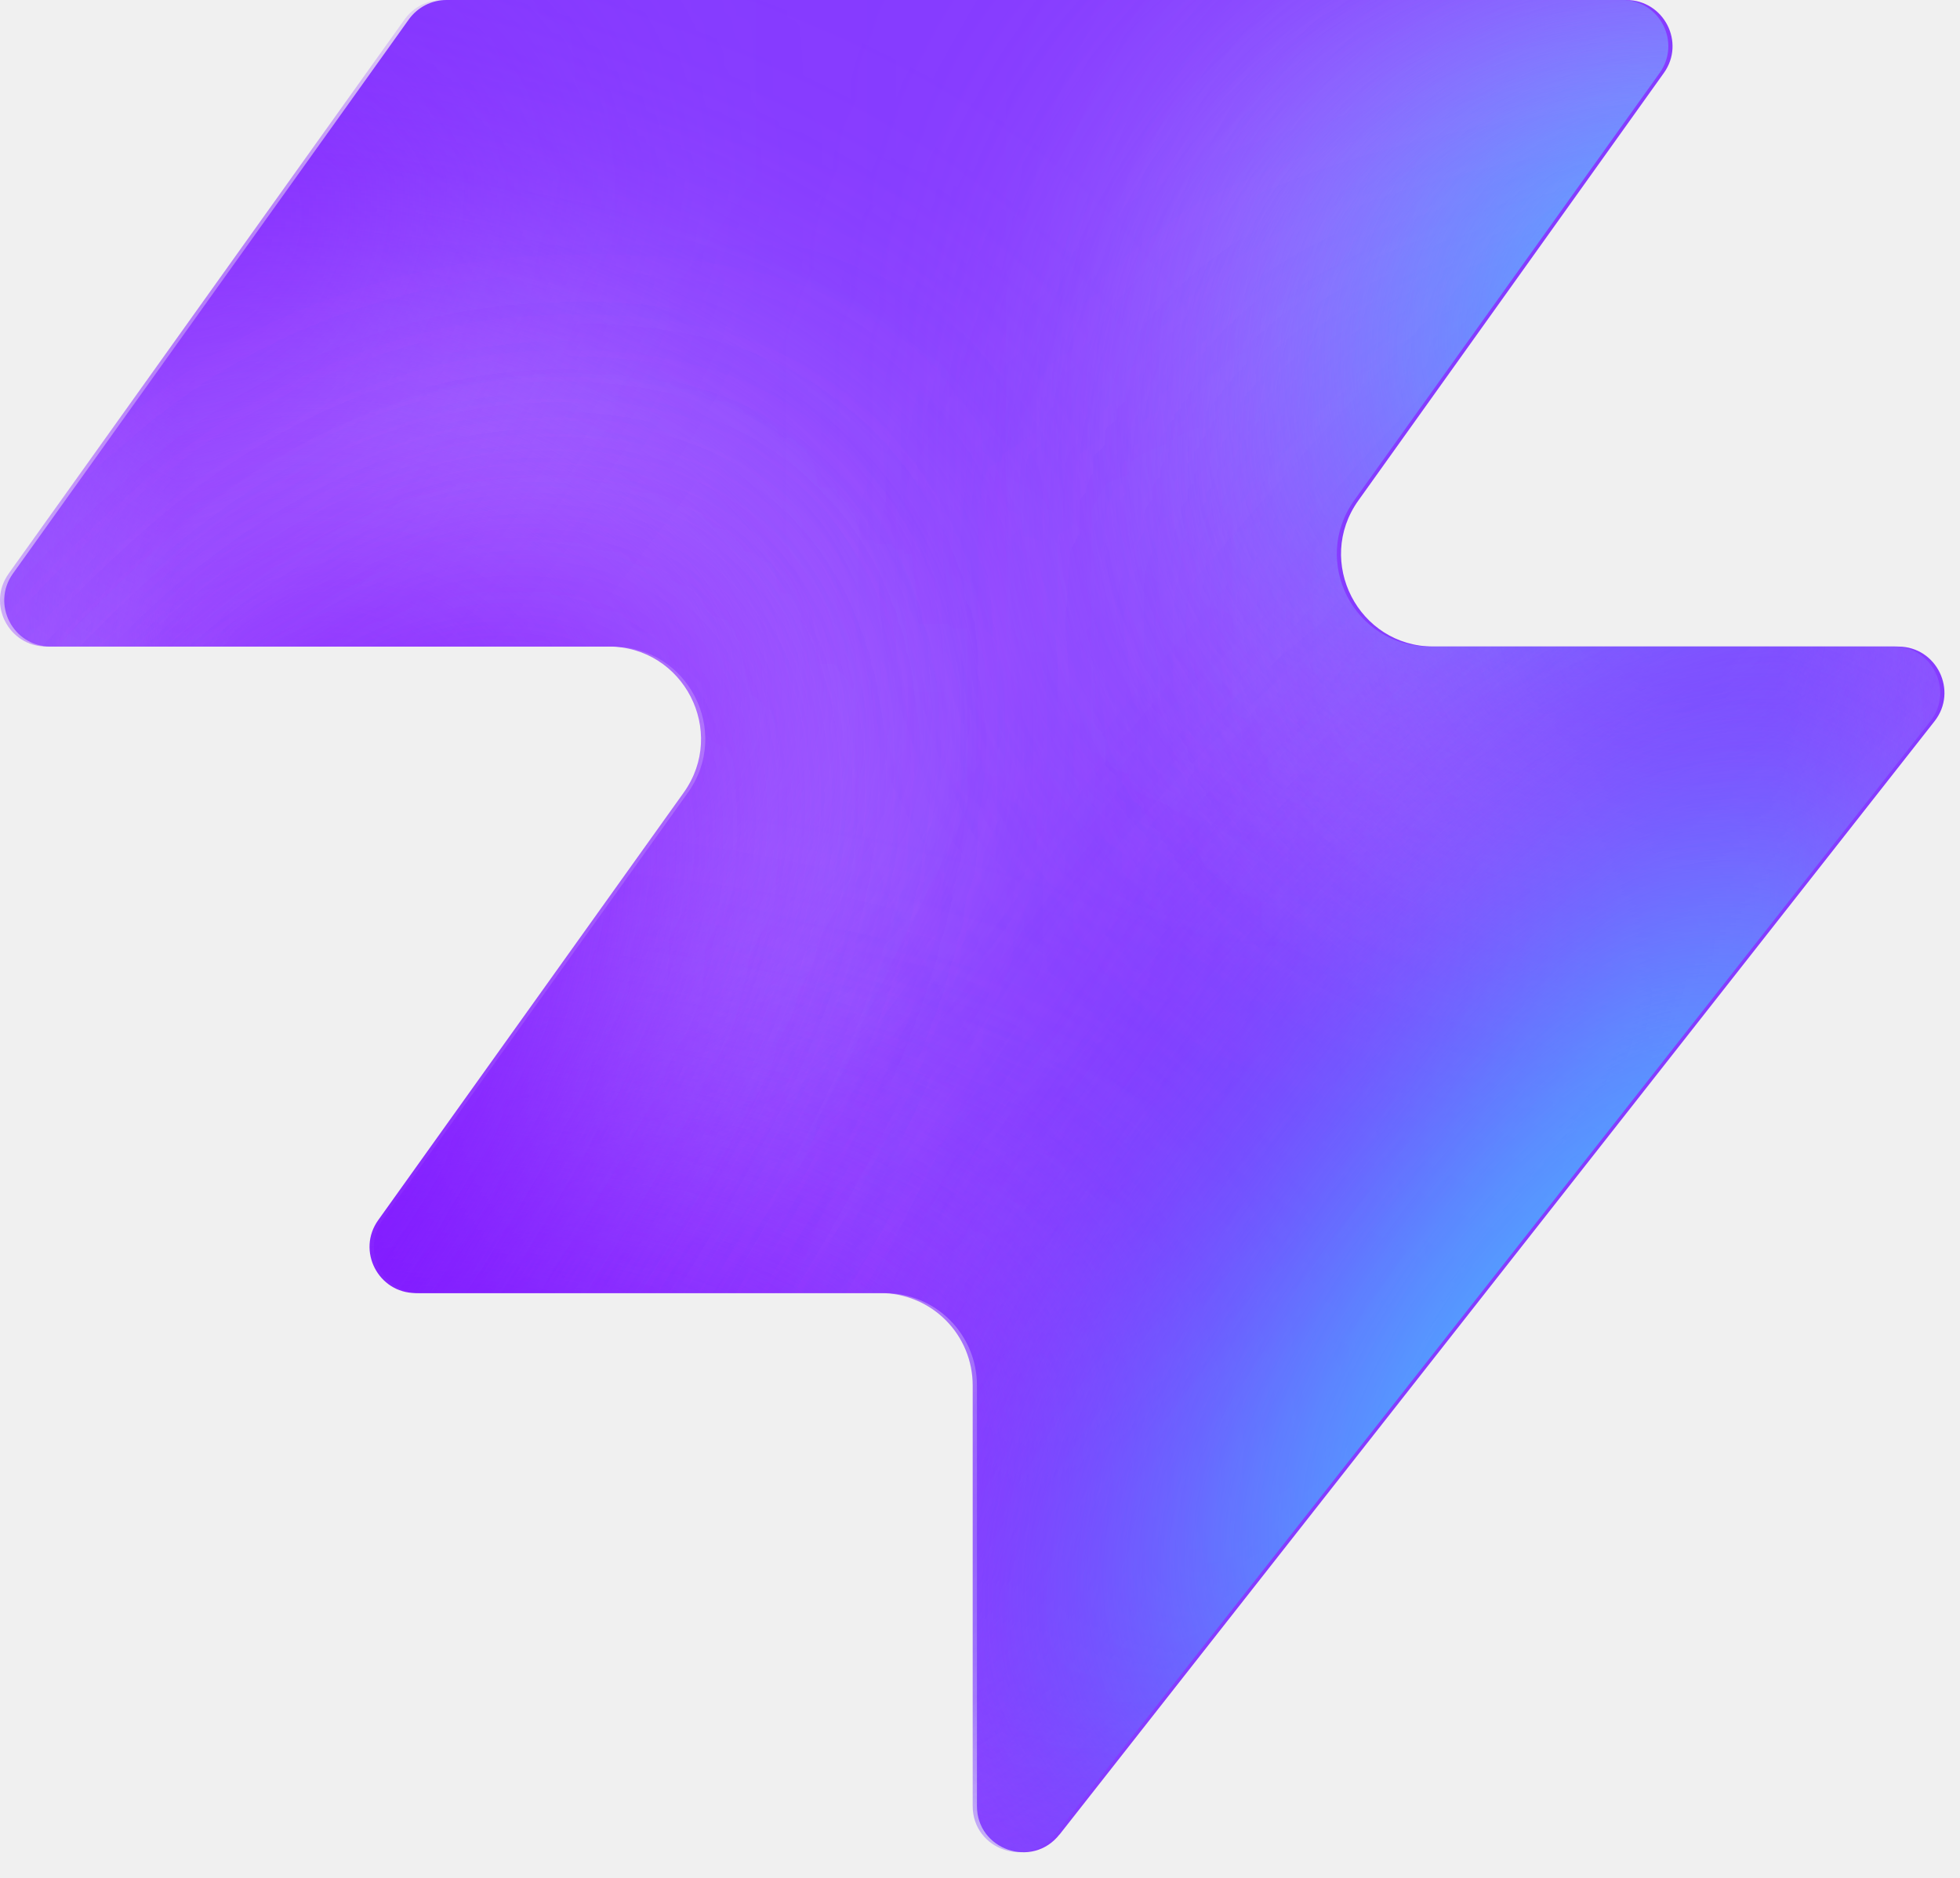
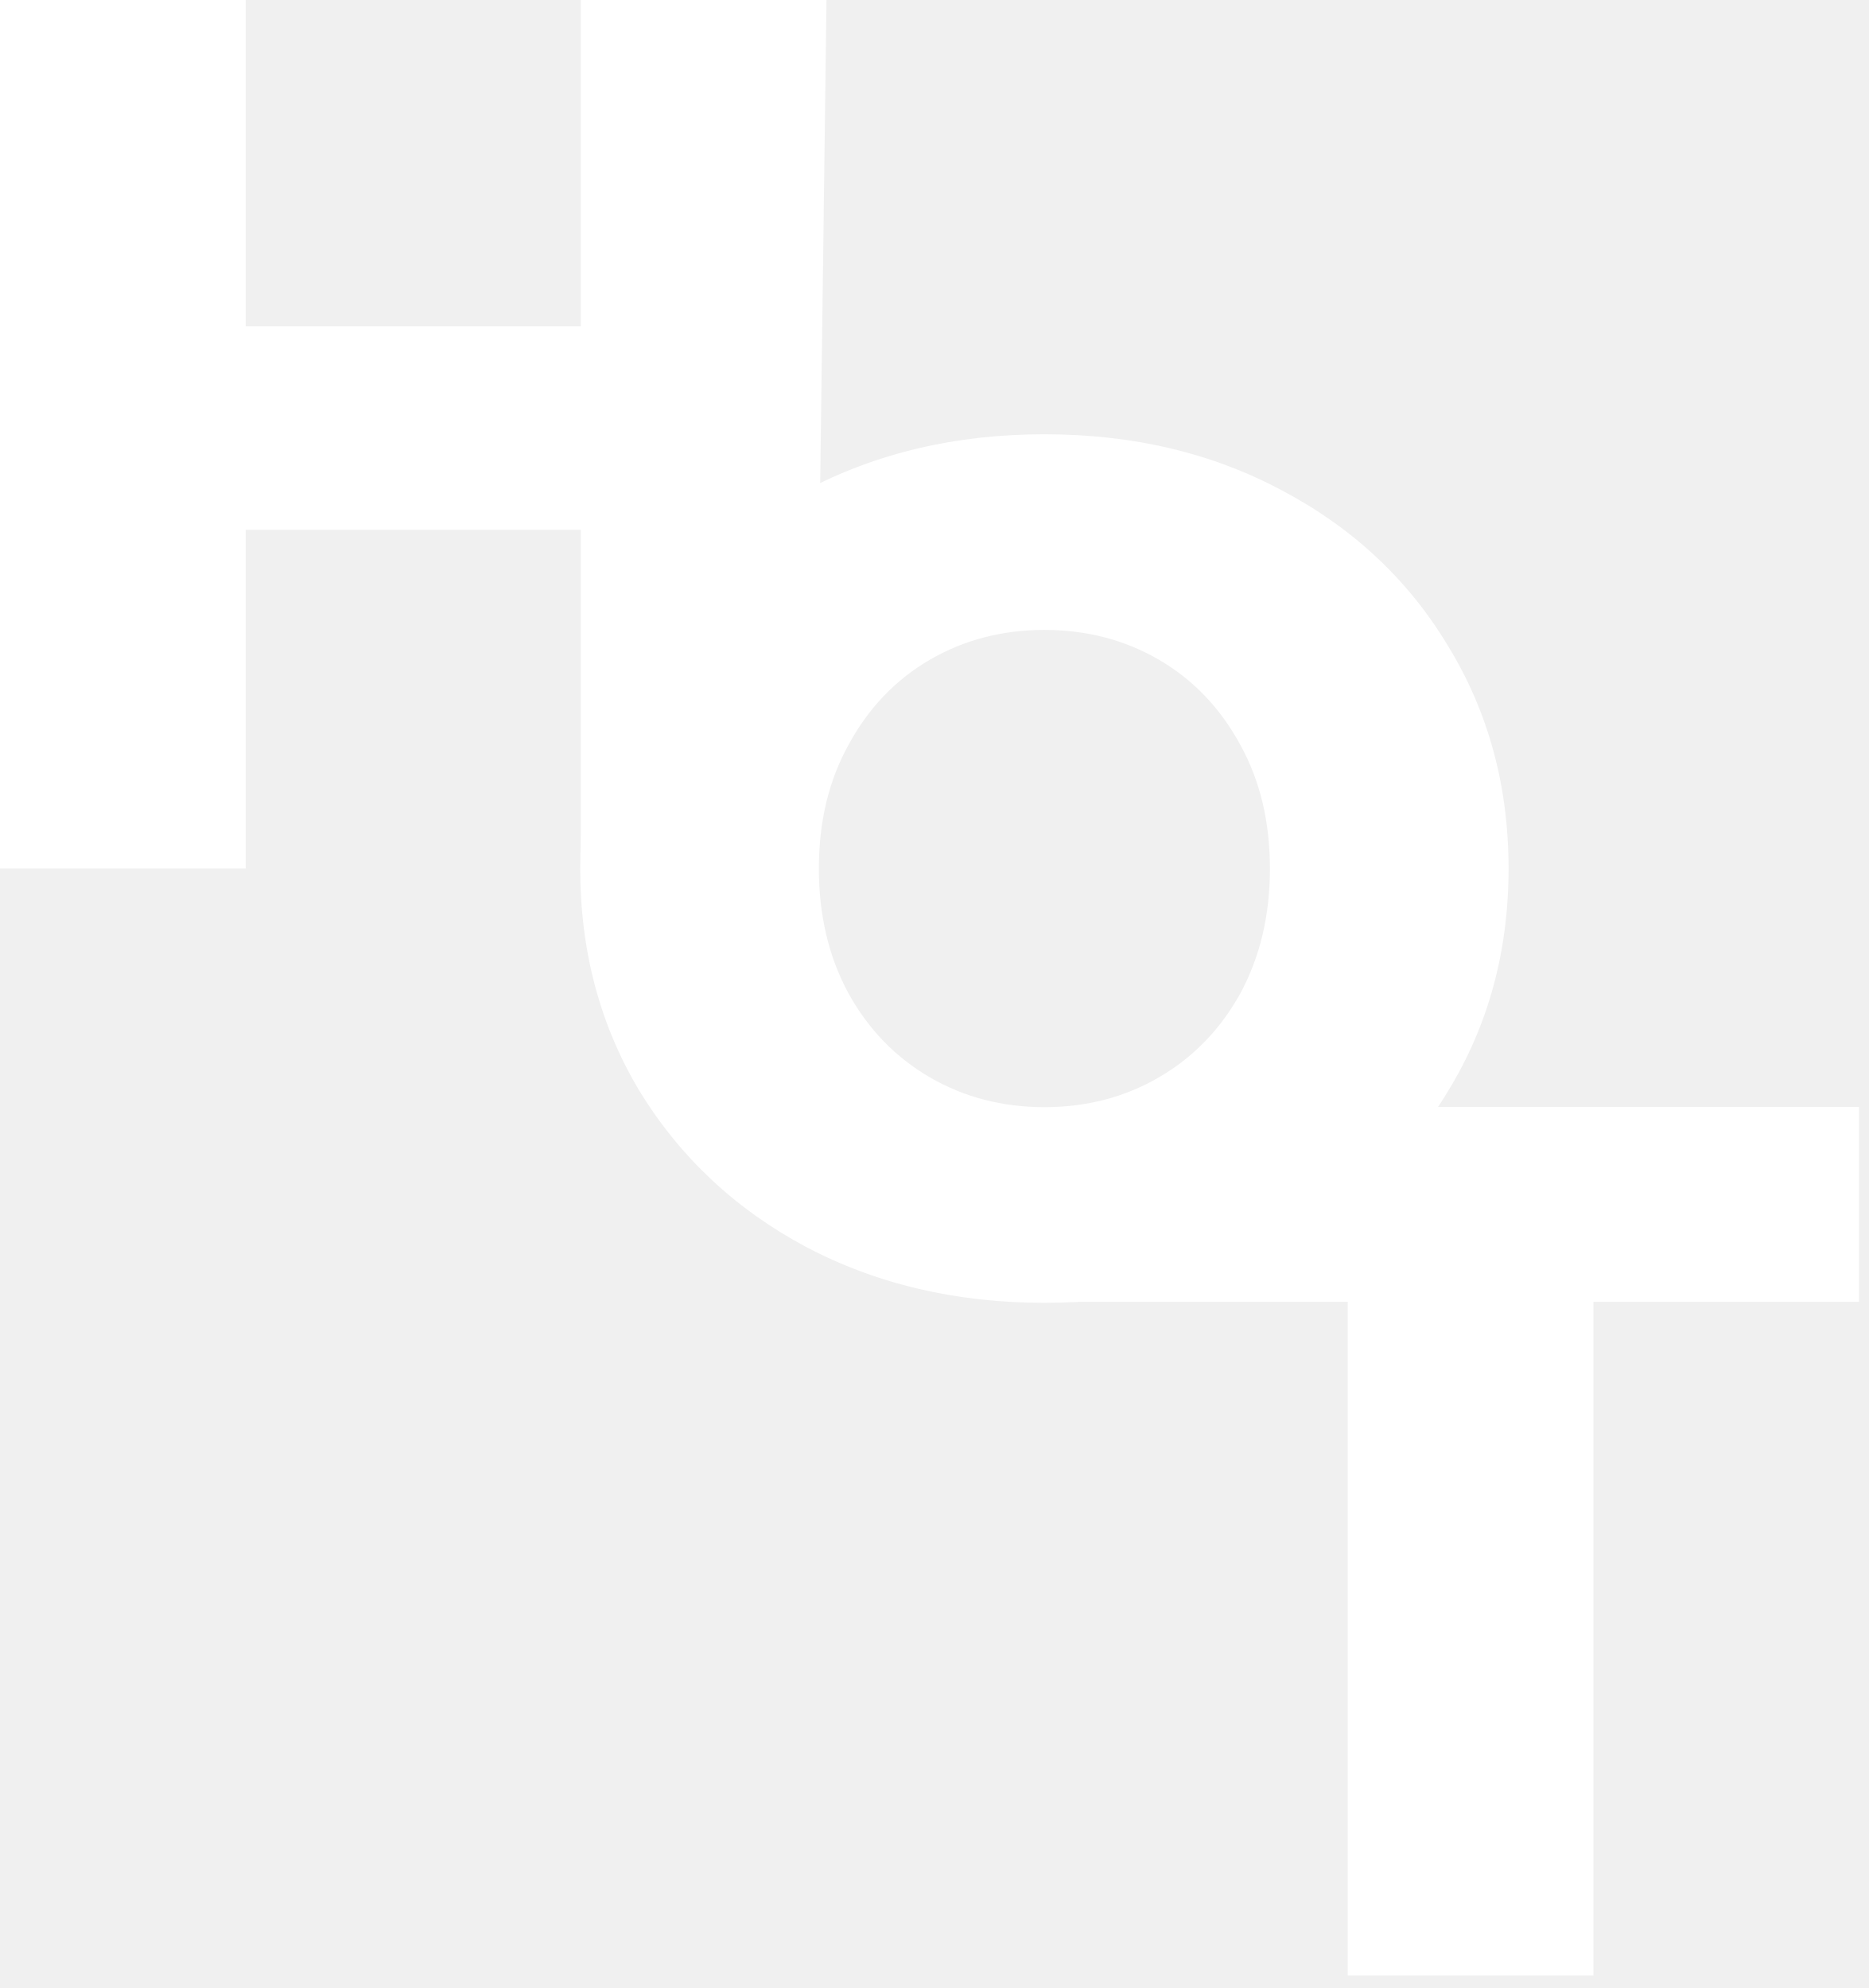
- <svg xmlns="http://www.w3.org/2000/svg" width="48" height="46" fill="none" viewBox="0 0 48 46">
-   <path fill="#863bff" d="M25.946 44.938c-.664.845-2.021.375-2.021-.698V33.937a2.26 2.26 0 0 0-2.262-2.262H10.287c-.92 0-1.456-1.04-.92-1.788l7.48-10.471c1.07-1.497 0-3.578-1.842-3.578H1.237c-.92 0-1.456-1.04-.92-1.788L10.013.474c.214-.297.556-.474.92-.474h28.894c.92 0 1.456 1.04.92 1.788l-7.48 10.471c-1.07 1.498 0 3.579 1.842 3.579h11.377c.943 0 1.473 1.088.89 1.83L25.947 44.94z" style="fill:#863bff;fill:color(display-p3 .525 .23 1);fill-opacity:1" />
-   <mask id="a" width="48" height="46" x="0" y="0" maskUnits="userSpaceOnUse" style="mask-type:alpha">
-     <path fill="#000" d="M25.842 44.938c-.664.844-2.021.375-2.021-.698V33.937a2.26 2.26 0 0 0-2.262-2.262H10.183c-.92 0-1.456-1.04-.92-1.788l7.48-10.471c1.07-1.498 0-3.579-1.842-3.579H1.133c-.92 0-1.456-1.04-.92-1.787L9.91.473c.214-.297.556-.474.92-.474h28.894c.92 0 1.456 1.04.92 1.788l-7.48 10.471c-1.07 1.498 0 3.578 1.842 3.578h11.377c.943 0 1.473 1.088.89 1.832L25.843 44.94z" style="fill:#000;fill-opacity:1" />
-   </mask>
-   <g mask="url(#a)">
-     <g filter="url(#b)">
-       <ellipse cx="5.508" cy="14.704" fill="#ede6ff" rx="5.508" ry="14.704" style="fill:#ede6ff;fill:color(display-p3 .927 .903 1);fill-opacity:1" transform="matrix(.00324 1 1 -.00324 -4.47 31.516)" />
-     </g>
-     <g filter="url(#c)">
-       <ellipse cx="10.399" cy="29.851" fill="#ede6ff" rx="10.399" ry="29.851" style="fill:#ede6ff;fill:color(display-p3 .927 .903 1);fill-opacity:1" transform="matrix(.00324 1 1 -.00324 -39.328 7.883)" />
-     </g>
-     <g filter="url(#d)">
-       <ellipse cx="5.508" cy="30.487" fill="#7e14ff" rx="5.508" ry="30.487" style="fill:#7e14ff;fill:color(display-p3 .492 .077 1);fill-opacity:1" transform="rotate(89.814 -25.913 -14.639)scale(1 -1)" />
-     </g>
-     <g filter="url(#e)">
-       <ellipse cx="5.508" cy="30.599" fill="#7e14ff" rx="5.508" ry="30.599" style="fill:#7e14ff;fill:color(display-p3 .492 .077 1);fill-opacity:1" transform="rotate(89.814 -32.644 -3.334)scale(1 -1)" />
-     </g>
-     <g filter="url(#f)">
-       <ellipse cx="5.508" cy="30.599" fill="#7e14ff" rx="5.508" ry="30.599" style="fill:#7e14ff;fill:color(display-p3 .492 .077 1);fill-opacity:1" transform="matrix(.00324 1 1 -.00324 -34.34 30.47)" />
-     </g>
-     <g filter="url(#g)">
-       <ellipse cx="14.072" cy="22.078" fill="#ede6ff" rx="14.072" ry="22.078" style="fill:#ede6ff;fill:color(display-p3 .927 .903 1);fill-opacity:1" transform="rotate(93.35 24.506 48.493)scale(-1 1)" />
-     </g>
-     <g filter="url(#h)">
-       <ellipse cx="3.47" cy="21.501" fill="#7e14ff" rx="3.47" ry="21.501" style="fill:#7e14ff;fill:color(display-p3 .492 .077 1);fill-opacity:1" transform="rotate(89.009 28.708 47.59)scale(-1 1)" />
-     </g>
-     <g filter="url(#i)">
-       <ellipse cx="3.47" cy="21.501" fill="#7e14ff" rx="3.47" ry="21.501" style="fill:#7e14ff;fill:color(display-p3 .492 .077 1);fill-opacity:1" transform="rotate(89.009 28.708 47.59)scale(-1 1)" />
-     </g>
-     <g filter="url(#j)">
-       <ellipse cx=".387" cy="8.972" fill="#7e14ff" rx="4.407" ry="29.108" style="fill:#7e14ff;fill:color(display-p3 .492 .077 1);fill-opacity:1" transform="rotate(39.51 .387 8.972)" />
-     </g>
-     <g filter="url(#k)">
-       <ellipse cx="47.523" cy="-6.092" fill="#7e14ff" rx="4.407" ry="29.108" style="fill:#7e14ff;fill:color(display-p3 .492 .077 1);fill-opacity:1" transform="rotate(37.892 47.523 -6.092)" />
-     </g>
-     <g filter="url(#l)">
-       <ellipse cx="41.412" cy="6.333" fill="#47bfff" rx="5.971" ry="9.665" style="fill:#47bfff;fill:color(display-p3 .28 .748 1);fill-opacity:1" transform="rotate(37.892 41.412 6.333)" />
-     </g>
-     <g filter="url(#m)">
-       <ellipse cx="-1.879" cy="38.332" fill="#7e14ff" rx="4.407" ry="29.108" style="fill:#7e14ff;fill:color(display-p3 .492 .077 1);fill-opacity:1" transform="rotate(37.892 -1.88 38.332)" />
-     </g>
-     <g filter="url(#n)">
-       <ellipse cx="-1.879" cy="38.332" fill="#7e14ff" rx="4.407" ry="29.108" style="fill:#7e14ff;fill:color(display-p3 .492 .077 1);fill-opacity:1" transform="rotate(37.892 -1.88 38.332)" />
-     </g>
-     <g filter="url(#o)">
-       <ellipse cx="35.651" cy="29.907" fill="#7e14ff" rx="4.407" ry="29.108" style="fill:#7e14ff;fill:color(display-p3 .492 .077 1);fill-opacity:1" transform="rotate(37.892 35.651 29.907)" />
-     </g>
-     <g filter="url(#p)">
-       <ellipse cx="38.418" cy="32.4" fill="#47bfff" rx="5.971" ry="15.297" style="fill:#47bfff;fill:color(display-p3 .28 .748 1);fill-opacity:1" transform="rotate(37.892 38.418 32.4)" />
-     </g>
-   </g>
-   <defs>
-     <filter id="b" width="60.045" height="41.654" x="-19.77" y="16.149" color-interpolation-filters="sRGB" filterUnits="userSpaceOnUse">
-       <feFlood flood-opacity="0" result="BackgroundImageFix" />
-       <feBlend in="SourceGraphic" in2="BackgroundImageFix" result="shape" />
-       <feGaussianBlur result="effect1_foregroundBlur_2002_17158" stdDeviation="7.659" />
-     </filter>
-     <filter id="c" width="90.34" height="51.437" x="-54.613" y="-7.533" color-interpolation-filters="sRGB" filterUnits="userSpaceOnUse">
-       <feFlood flood-opacity="0" result="BackgroundImageFix" />
-       <feBlend in="SourceGraphic" in2="BackgroundImageFix" result="shape" />
-       <feGaussianBlur result="effect1_foregroundBlur_2002_17158" stdDeviation="7.659" />
-     </filter>
-     <filter id="d" width="79.355" height="29.4" x="-49.64" y="2.03" color-interpolation-filters="sRGB" filterUnits="userSpaceOnUse">
-       <feFlood flood-opacity="0" result="BackgroundImageFix" />
-       <feBlend in="SourceGraphic" in2="BackgroundImageFix" result="shape" />
-       <feGaussianBlur result="effect1_foregroundBlur_2002_17158" stdDeviation="4.596" />
-     </filter>
-     <filter id="e" width="79.579" height="29.4" x="-45.045" y="20.029" color-interpolation-filters="sRGB" filterUnits="userSpaceOnUse">
-       <feFlood flood-opacity="0" result="BackgroundImageFix" />
-       <feBlend in="SourceGraphic" in2="BackgroundImageFix" result="shape" />
-       <feGaussianBlur result="effect1_foregroundBlur_2002_17158" stdDeviation="4.596" />
-     </filter>
-     <filter id="f" width="79.579" height="29.4" x="-43.513" y="21.178" color-interpolation-filters="sRGB" filterUnits="userSpaceOnUse">
-       <feFlood flood-opacity="0" result="BackgroundImageFix" />
-       <feBlend in="SourceGraphic" in2="BackgroundImageFix" result="shape" />
-       <feGaussianBlur result="effect1_foregroundBlur_2002_17158" stdDeviation="4.596" />
-     </filter>
-     <filter id="g" width="74.749" height="58.852" x="15.756" y="-17.901" color-interpolation-filters="sRGB" filterUnits="userSpaceOnUse">
-       <feFlood flood-opacity="0" result="BackgroundImageFix" />
-       <feBlend in="SourceGraphic" in2="BackgroundImageFix" result="shape" />
-       <feGaussianBlur result="effect1_foregroundBlur_2002_17158" stdDeviation="7.659" />
-     </filter>
-     <filter id="h" width="61.377" height="25.362" x="23.548" y="2.284" color-interpolation-filters="sRGB" filterUnits="userSpaceOnUse">
-       <feFlood flood-opacity="0" result="BackgroundImageFix" />
-       <feBlend in="SourceGraphic" in2="BackgroundImageFix" result="shape" />
-       <feGaussianBlur result="effect1_foregroundBlur_2002_17158" stdDeviation="4.596" />
-     </filter>
-     <filter id="i" width="61.377" height="25.362" x="23.548" y="2.284" color-interpolation-filters="sRGB" filterUnits="userSpaceOnUse">
-       <feFlood flood-opacity="0" result="BackgroundImageFix" />
-       <feBlend in="SourceGraphic" in2="BackgroundImageFix" result="shape" />
-       <feGaussianBlur result="effect1_foregroundBlur_2002_17158" stdDeviation="4.596" />
-     </filter>
-     <filter id="j" width="56.045" height="63.649" x="-27.636" y="-22.853" color-interpolation-filters="sRGB" filterUnits="userSpaceOnUse">
-       <feFlood flood-opacity="0" result="BackgroundImageFix" />
-       <feBlend in="SourceGraphic" in2="BackgroundImageFix" result="shape" />
-       <feGaussianBlur result="effect1_foregroundBlur_2002_17158" stdDeviation="4.596" />
-     </filter>
-     <filter id="k" width="54.814" height="64.646" x="20.116" y="-38.415" color-interpolation-filters="sRGB" filterUnits="userSpaceOnUse">
-       <feFlood flood-opacity="0" result="BackgroundImageFix" />
-       <feBlend in="SourceGraphic" in2="BackgroundImageFix" result="shape" />
-       <feGaussianBlur result="effect1_foregroundBlur_2002_17158" stdDeviation="4.596" />
-     </filter>
-     <filter id="l" width="33.541" height="35.313" x="24.641" y="-11.323" color-interpolation-filters="sRGB" filterUnits="userSpaceOnUse">
-       <feFlood flood-opacity="0" result="BackgroundImageFix" />
-       <feBlend in="SourceGraphic" in2="BackgroundImageFix" result="shape" />
-       <feGaussianBlur result="effect1_foregroundBlur_2002_17158" stdDeviation="4.596" />
-     </filter>
-     <filter id="m" width="54.814" height="64.646" x="-29.286" y="6.009" color-interpolation-filters="sRGB" filterUnits="userSpaceOnUse">
-       <feFlood flood-opacity="0" result="BackgroundImageFix" />
-       <feBlend in="SourceGraphic" in2="BackgroundImageFix" result="shape" />
-       <feGaussianBlur result="effect1_foregroundBlur_2002_17158" stdDeviation="4.596" />
-     </filter>
-     <filter id="n" width="54.814" height="64.646" x="-29.286" y="6.009" color-interpolation-filters="sRGB" filterUnits="userSpaceOnUse">
-       <feFlood flood-opacity="0" result="BackgroundImageFix" />
-       <feBlend in="SourceGraphic" in2="BackgroundImageFix" result="shape" />
-       <feGaussianBlur result="effect1_foregroundBlur_2002_17158" stdDeviation="4.596" />
-     </filter>
-     <filter id="o" width="54.814" height="64.646" x="8.244" y="-2.416" color-interpolation-filters="sRGB" filterUnits="userSpaceOnUse">
-       <feFlood flood-opacity="0" result="BackgroundImageFix" />
-       <feBlend in="SourceGraphic" in2="BackgroundImageFix" result="shape" />
-       <feGaussianBlur result="effect1_foregroundBlur_2002_17158" stdDeviation="4.596" />
-     </filter>
-     <filter id="p" width="39.409" height="43.623" x="18.713" y="10.588" color-interpolation-filters="sRGB" filterUnits="userSpaceOnUse">
-       <feFlood flood-opacity="0" result="BackgroundImageFix" />
-       <feBlend in="SourceGraphic" in2="BackgroundImageFix" result="shape" />
-       <feGaussianBlur result="effect1_foregroundBlur_2002_17158" stdDeviation="4.596" />
-     </filter>
-   </defs>
+ <svg xmlns="http://www.w3.org/2000/svg" width="47" height="50" viewBox="0 0 47 50" fill="none">
+   <path d="M20.784 0L20.499 21.845H14.605V13.325H6.179V21.845H0V0H6.179V8.207H14.605V0H20.784Z" fill="white" />
+   <path d="M26.264 32.767C24.043 32.767 22.043 32.297 20.262 31.357C18.502 30.416 17.112 29.116 16.091 27.456C15.091 25.796 14.591 23.925 14.591 21.845C14.591 19.764 15.091 17.894 16.091 16.233C17.112 14.573 18.502 13.273 20.262 12.333C22.043 11.392 24.043 10.922 26.264 10.922C28.484 10.922 30.474 11.392 32.235 12.333C34.015 13.273 35.406 14.573 36.406 16.233C37.426 17.894 37.936 19.764 37.936 21.845C37.936 23.925 37.426 25.796 36.406 27.456C35.406 29.116 34.015 30.416 32.235 31.357C30.474 32.297 28.484 32.767 26.264 32.767ZM26.264 27.846C27.324 27.846 28.284 27.596 29.144 27.096C30.004 26.596 30.684 25.895 31.185 24.995C31.685 24.075 31.935 23.025 31.935 21.845C31.935 20.664 31.685 19.624 31.185 18.724C30.684 17.804 30.004 17.094 29.144 16.593C28.284 16.093 27.324 15.843 26.264 15.843C25.203 15.843 24.243 16.093 23.383 16.593C22.523 17.094 21.843 17.804 21.343 18.724C20.842 19.624 20.592 20.664 20.592 21.845C20.592 23.025 20.842 24.075 21.343 24.995C21.843 25.895 22.523 26.596 23.383 27.096C24.243 27.596 25.203 27.846 26.264 27.846Z" fill="white" />
+   <path d="M33.891 32.741H26.7L27.182 27.841H46.748V32.741H40.07V49.686H33.891V32.741Z" fill="white" />
</svg>
